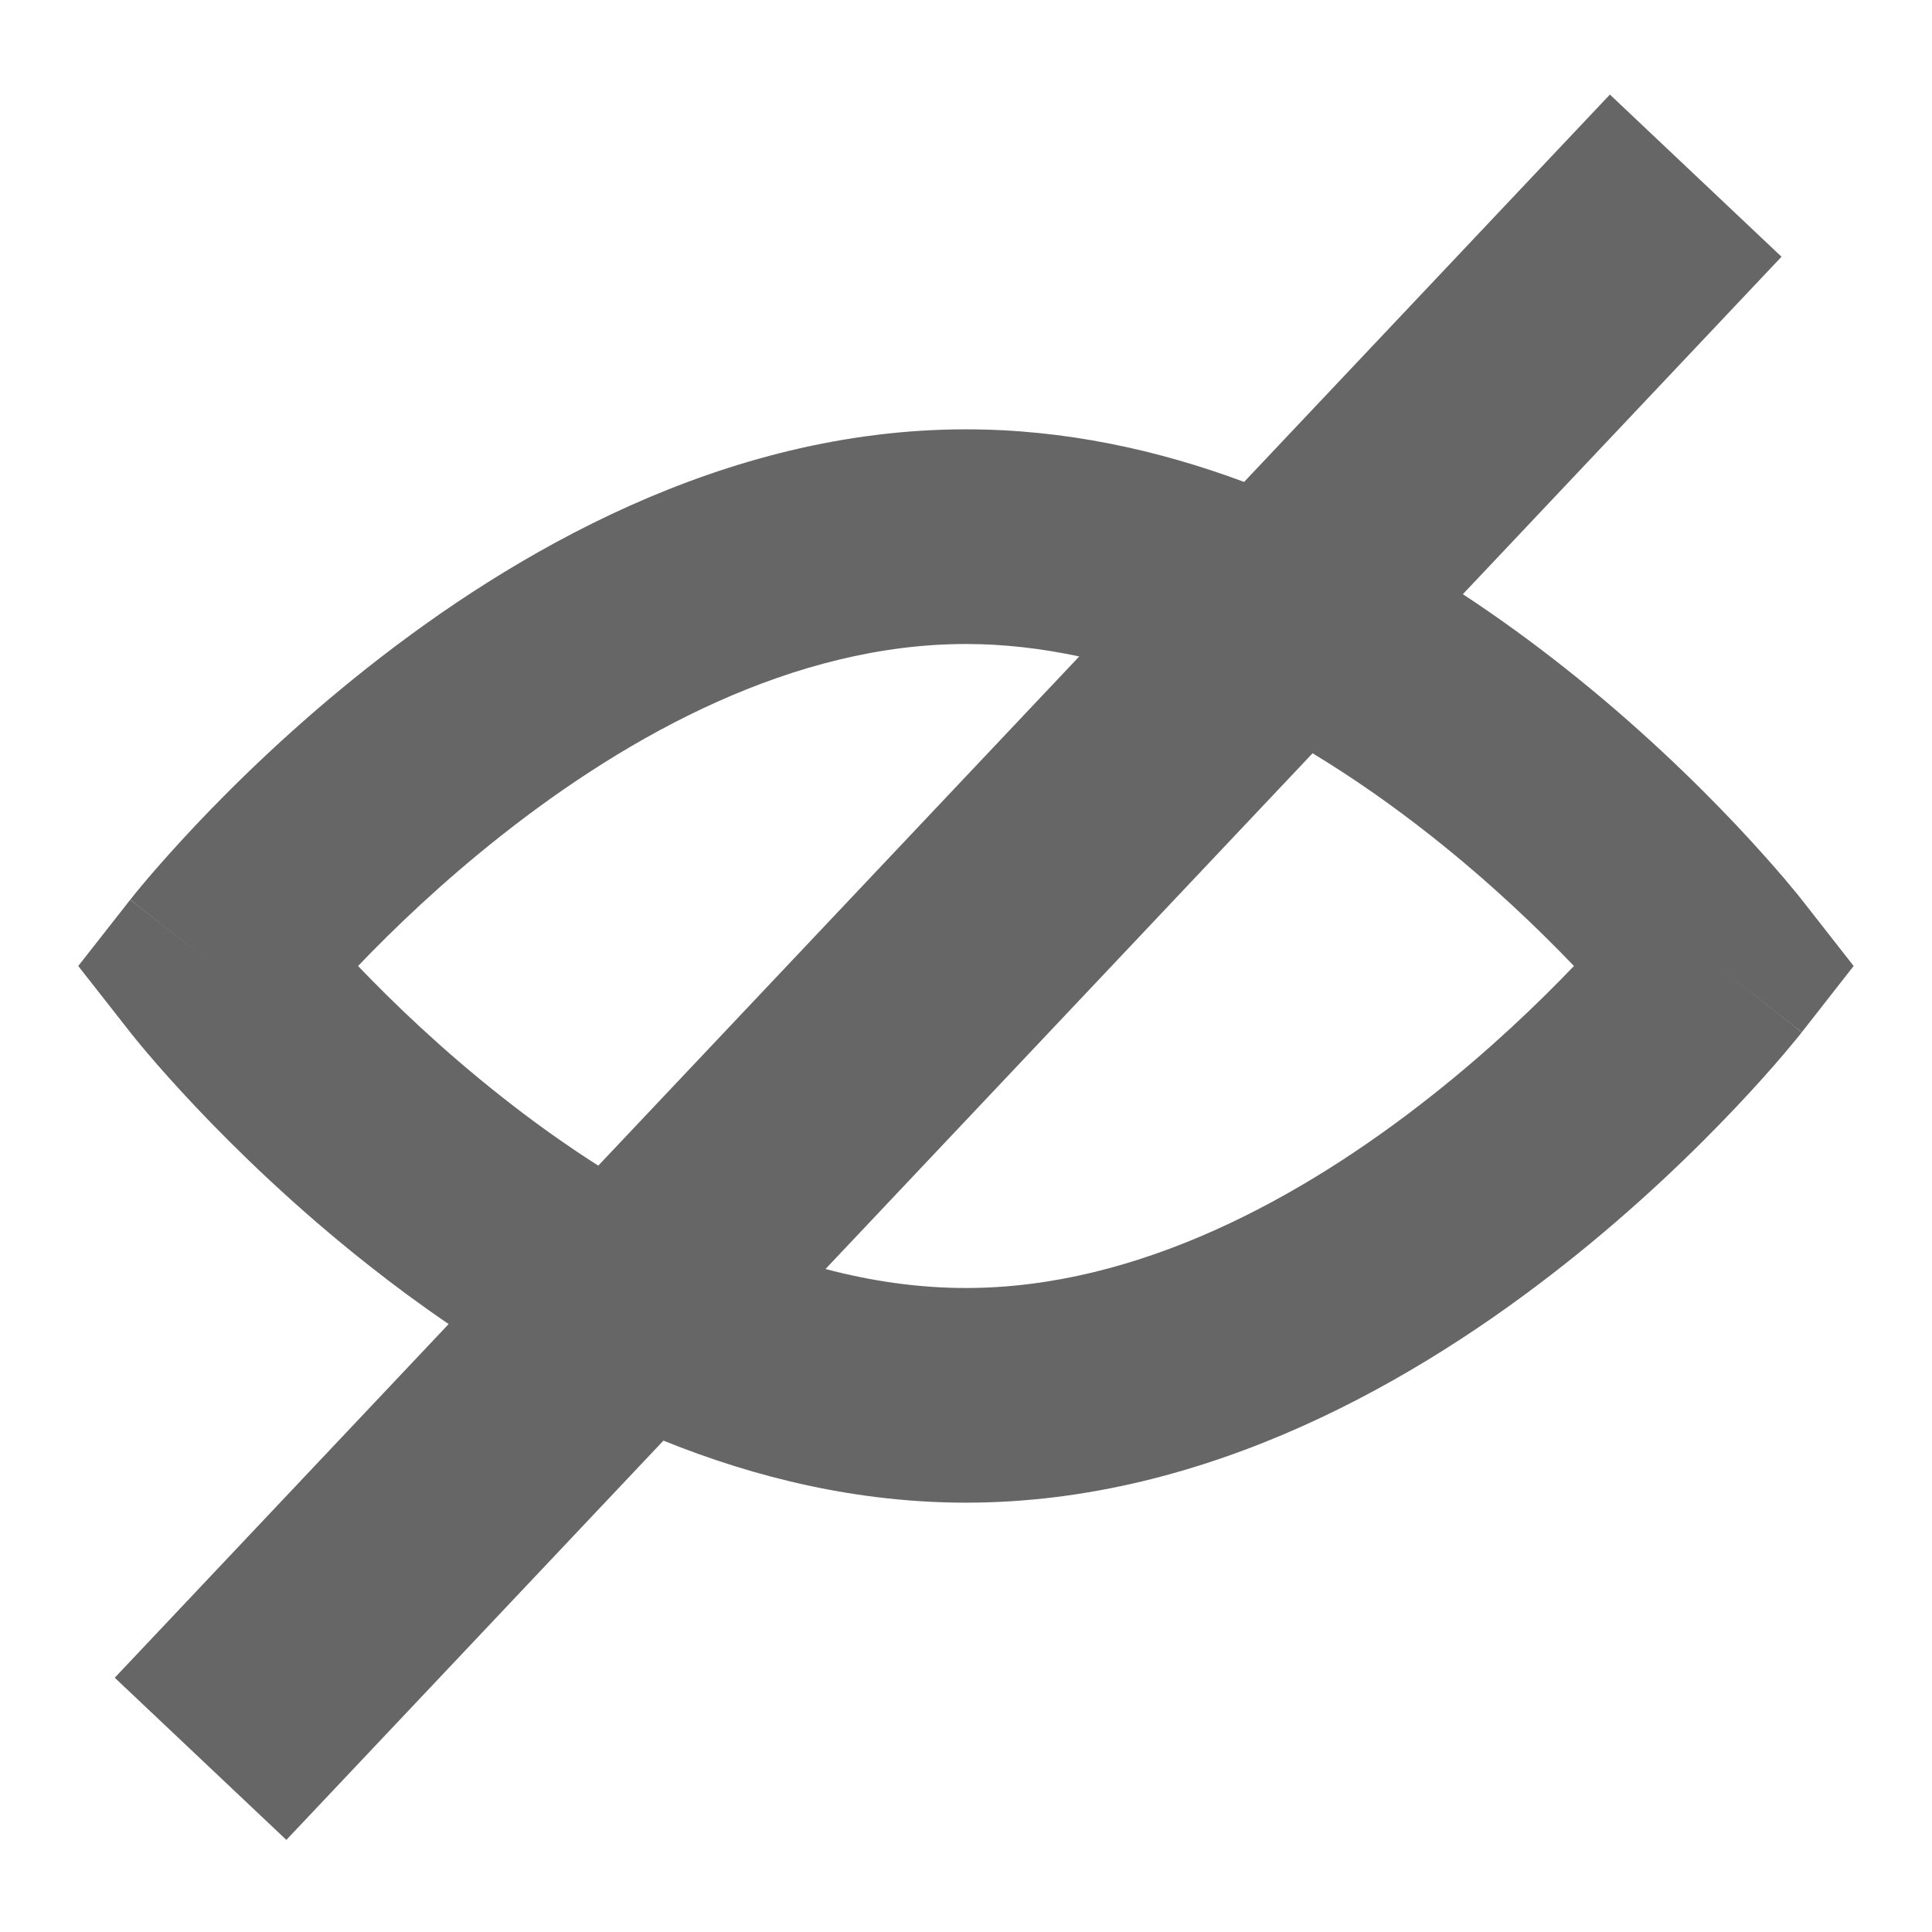
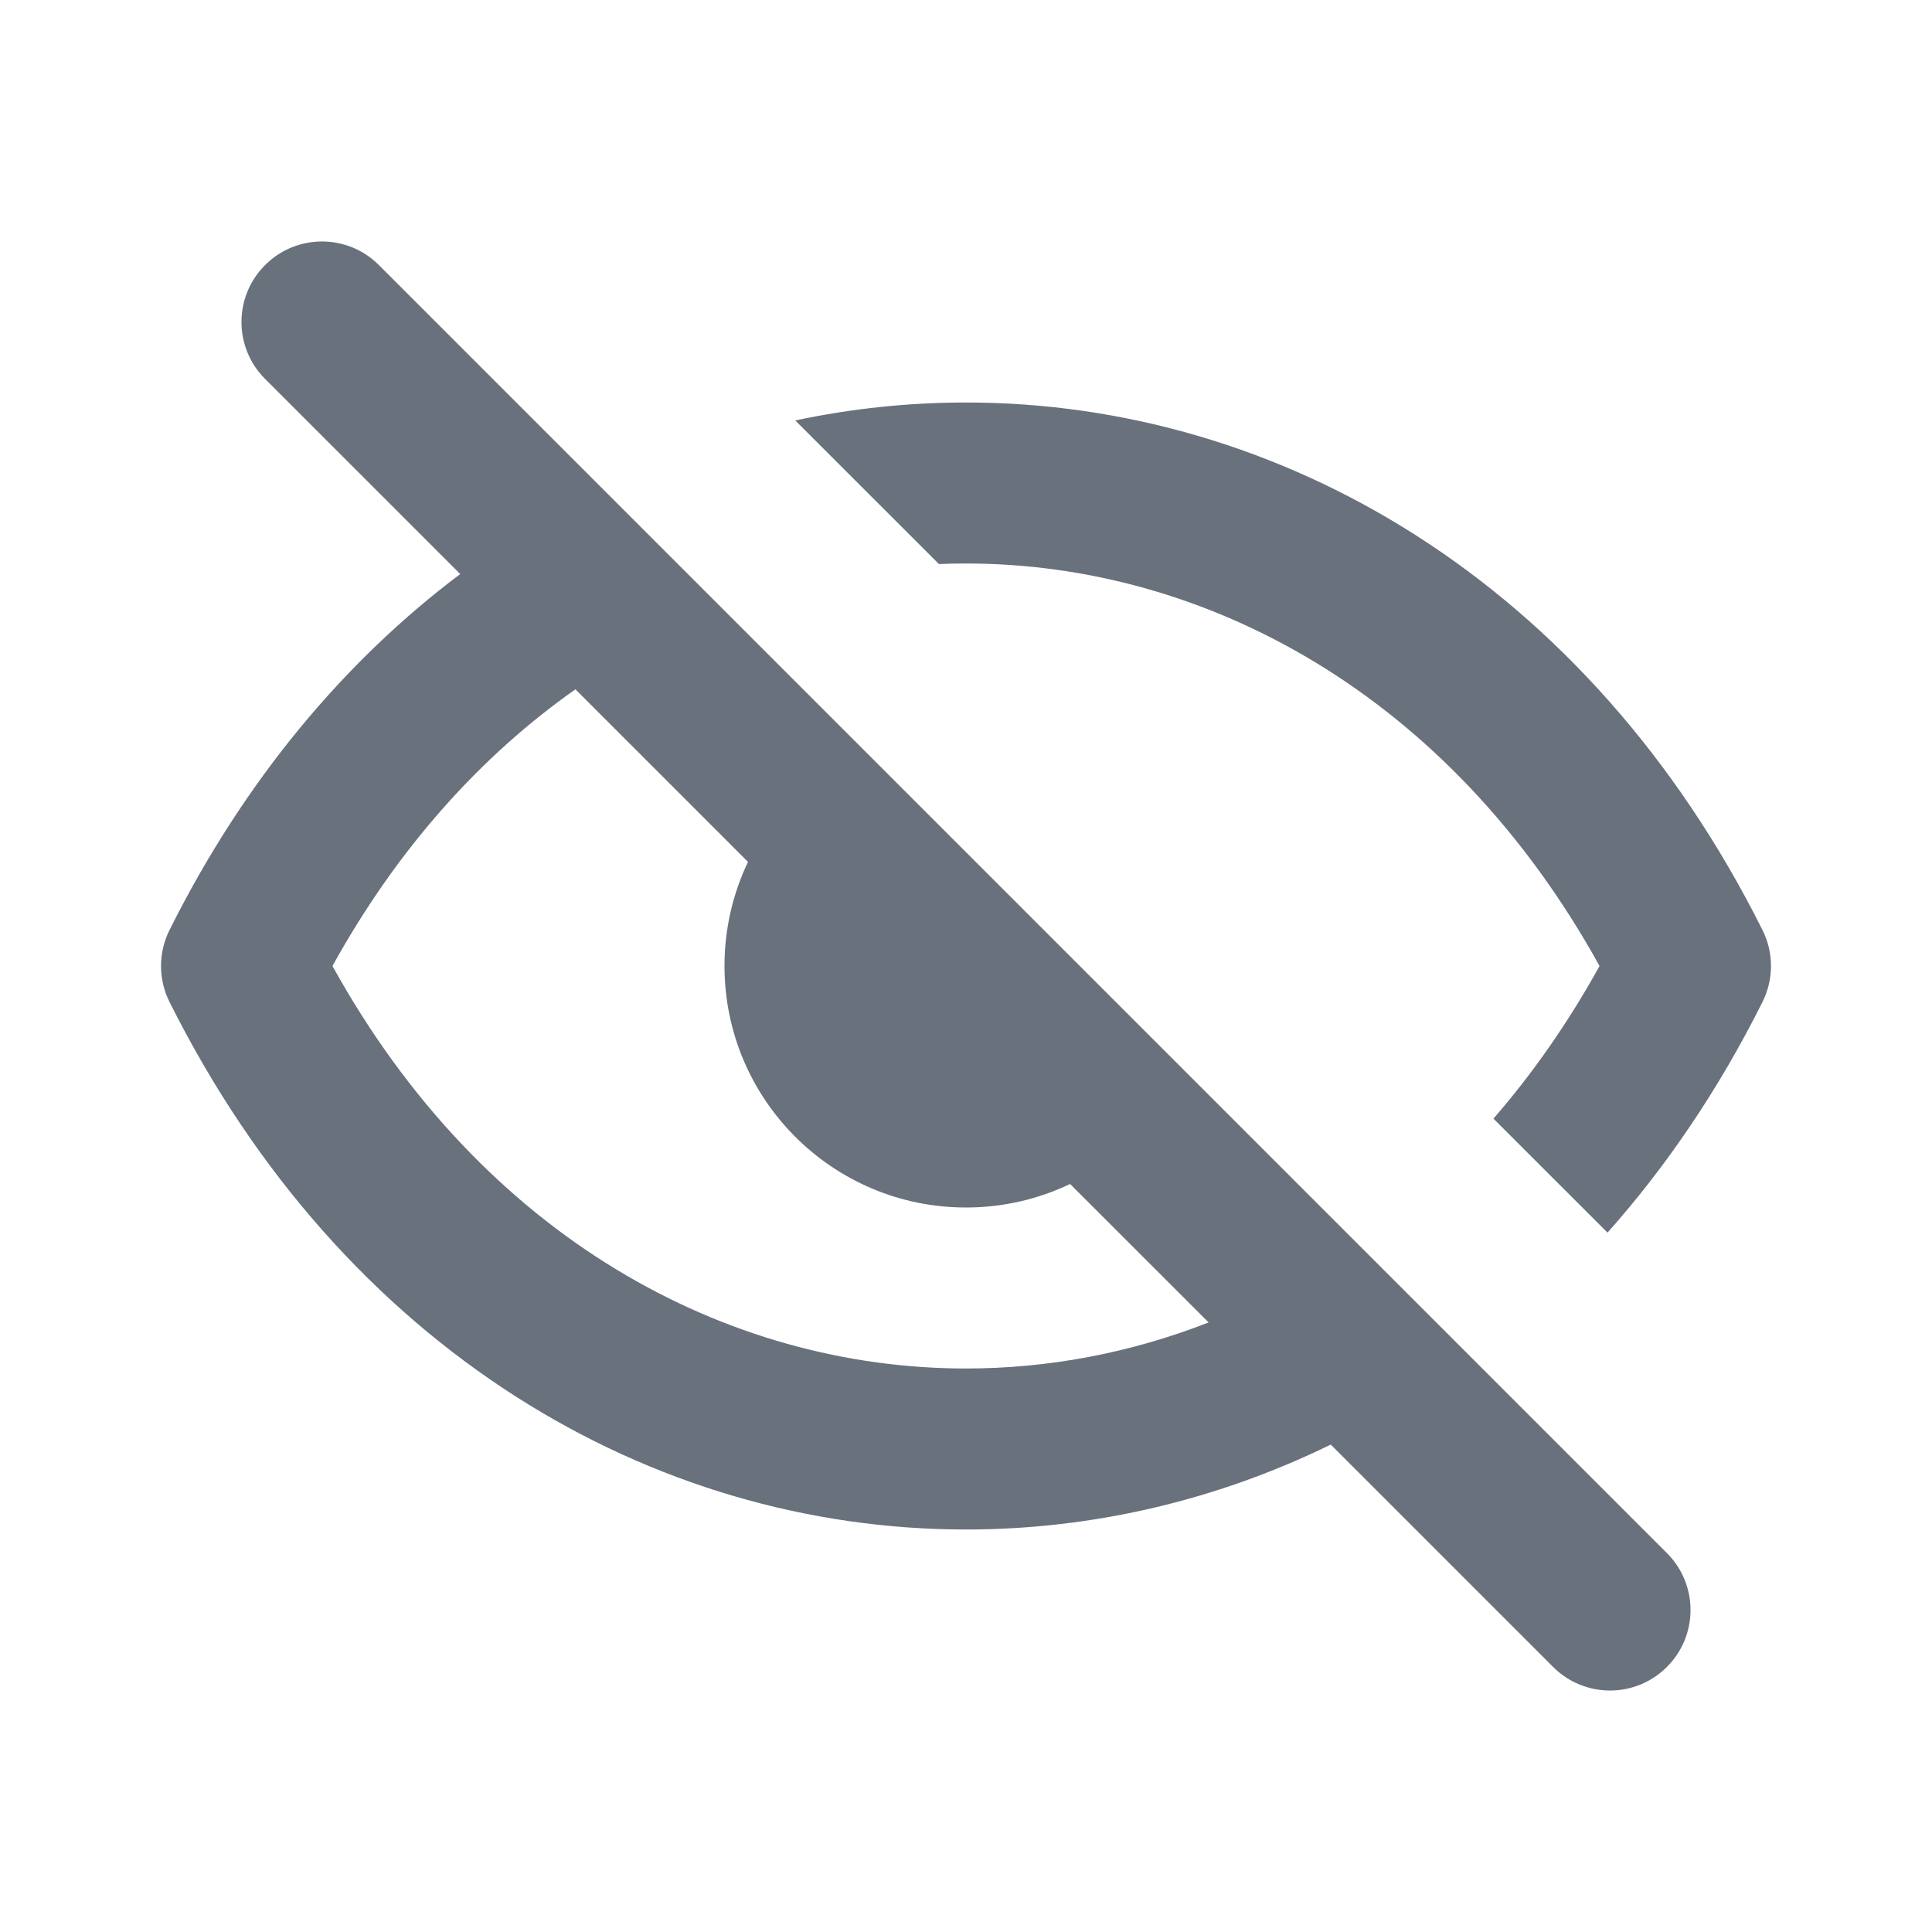
- <svg xmlns="http://www.w3.org/2000/svg" width="18" height="18" viewBox="0 0 18 18" fill="none">
-   <path d="M14.999 0.881L16.598 2.392L13.629 5.536C13.969 5.759 14.284 5.99 14.569 6.215C15.25 6.752 15.798 7.287 16.177 7.688C16.367 7.89 16.516 8.059 16.619 8.179C16.67 8.24 16.71 8.288 16.739 8.323C16.753 8.34 16.764 8.354 16.772 8.364L16.782 8.377L16.785 8.381L16.787 8.383L16 9C16.787 9.617 16.786 9.618 16.786 9.618L16.785 9.619L16.782 9.623L16.772 9.636C16.764 9.646 16.753 9.66 16.739 9.677C16.71 9.712 16.67 9.76 16.619 9.821C16.516 9.942 16.367 10.111 16.177 10.312C15.798 10.713 15.25 11.248 14.569 11.785C13.234 12.839 11.265 14 9 14C7.992 14 7.042 13.77 6.181 13.422L2.668 17.142L1.069 15.631L4.18 12.336C3.913 12.154 3.662 11.968 3.431 11.785C2.75 11.248 2.202 10.713 1.823 10.312C1.633 10.111 1.484 9.942 1.381 9.821C1.33 9.76 1.289 9.712 1.261 9.677C1.247 9.66 1.236 9.646 1.228 9.636L1.218 9.623L1.215 9.619L1.213 9.617L2 9C1.213 8.383 1.214 8.382 1.214 8.382L1.215 8.381L1.218 8.377L1.228 8.364C1.236 8.354 1.247 8.34 1.261 8.323C1.289 8.288 1.33 8.24 1.381 8.179C1.484 8.059 1.633 7.89 1.823 7.688C2.202 7.287 2.75 6.752 3.431 6.215C4.766 5.161 6.735 4 9 4C9.92 4 10.791 4.192 11.591 4.49L14.999 0.881ZM10.055 6.116C9.708 6.042 9.356 6 9 6C7.399 6 5.868 6.839 4.67 7.785C4.117 8.221 3.662 8.659 3.336 9C3.662 9.341 4.117 9.779 4.67 10.215C4.954 10.44 5.257 10.658 5.574 10.86L10.055 6.116ZM7.691 11.823C8.118 11.936 8.556 12 9 12C10.601 12 12.132 11.161 13.33 10.215C13.883 9.779 14.338 9.341 14.664 9C14.338 8.659 13.883 8.221 13.33 7.785C12.988 7.515 12.619 7.254 12.229 7.018L7.691 11.823ZM2 9L1.213 8.383L0.729 9L1.213 9.617C1.213 9.617 1.213 9.617 2 9ZM16 9L16.787 9.617L17.27 9L16.787 8.383C16.787 8.383 16.787 8.383 16 9Z" fill="#666666" />
+ <svg xmlns="http://www.w3.org/2000/svg" width="24" height="24" viewBox="0 0 24 24" fill="none">
+   <path d="M4.707 3.293C4.317 2.902 3.683 2.902 3.293 3.293C2.902 3.683 2.902 4.317 3.293 4.707L5.717 7.131C4.286 8.207 3.039 9.685 2.106 11.553C1.965 11.834 1.965 12.166 2.106 12.447C4.264 16.764 8.097 19 12 19C13.555 19 15.099 18.645 16.531 17.945L19.293 20.707C19.683 21.098 20.317 21.098 20.707 20.707C21.098 20.317 21.098 19.683 20.707 19.293L4.707 3.293ZM15.014 16.428C14.034 16.811 13.013 17 12 17C9.031 17 5.998 15.379 4.13 12C4.947 10.521 5.988 9.379 7.148 8.563L9.292 10.707C9.105 11.098 9 11.537 9 12C9 13.657 10.343 15 12 15C12.463 15 12.902 14.895 13.293 14.708L15.014 16.428Z" fill="#69717C" />
+   <path d="M18.552 13.896C19.035 13.34 19.478 12.709 19.87 12C18.002 8.621 14.969 7 12 7C11.888 7 11.776 7.002 11.664 7.007L9.879 5.223C10.577 5.075 11.287 5 12 5C15.903 5 19.736 7.236 21.894 11.553C22.035 11.834 22.035 12.166 21.894 12.447C21.35 13.535 20.7 14.491 19.969 15.312L18.552 13.896Z" fill="#69717C" />
</svg>
